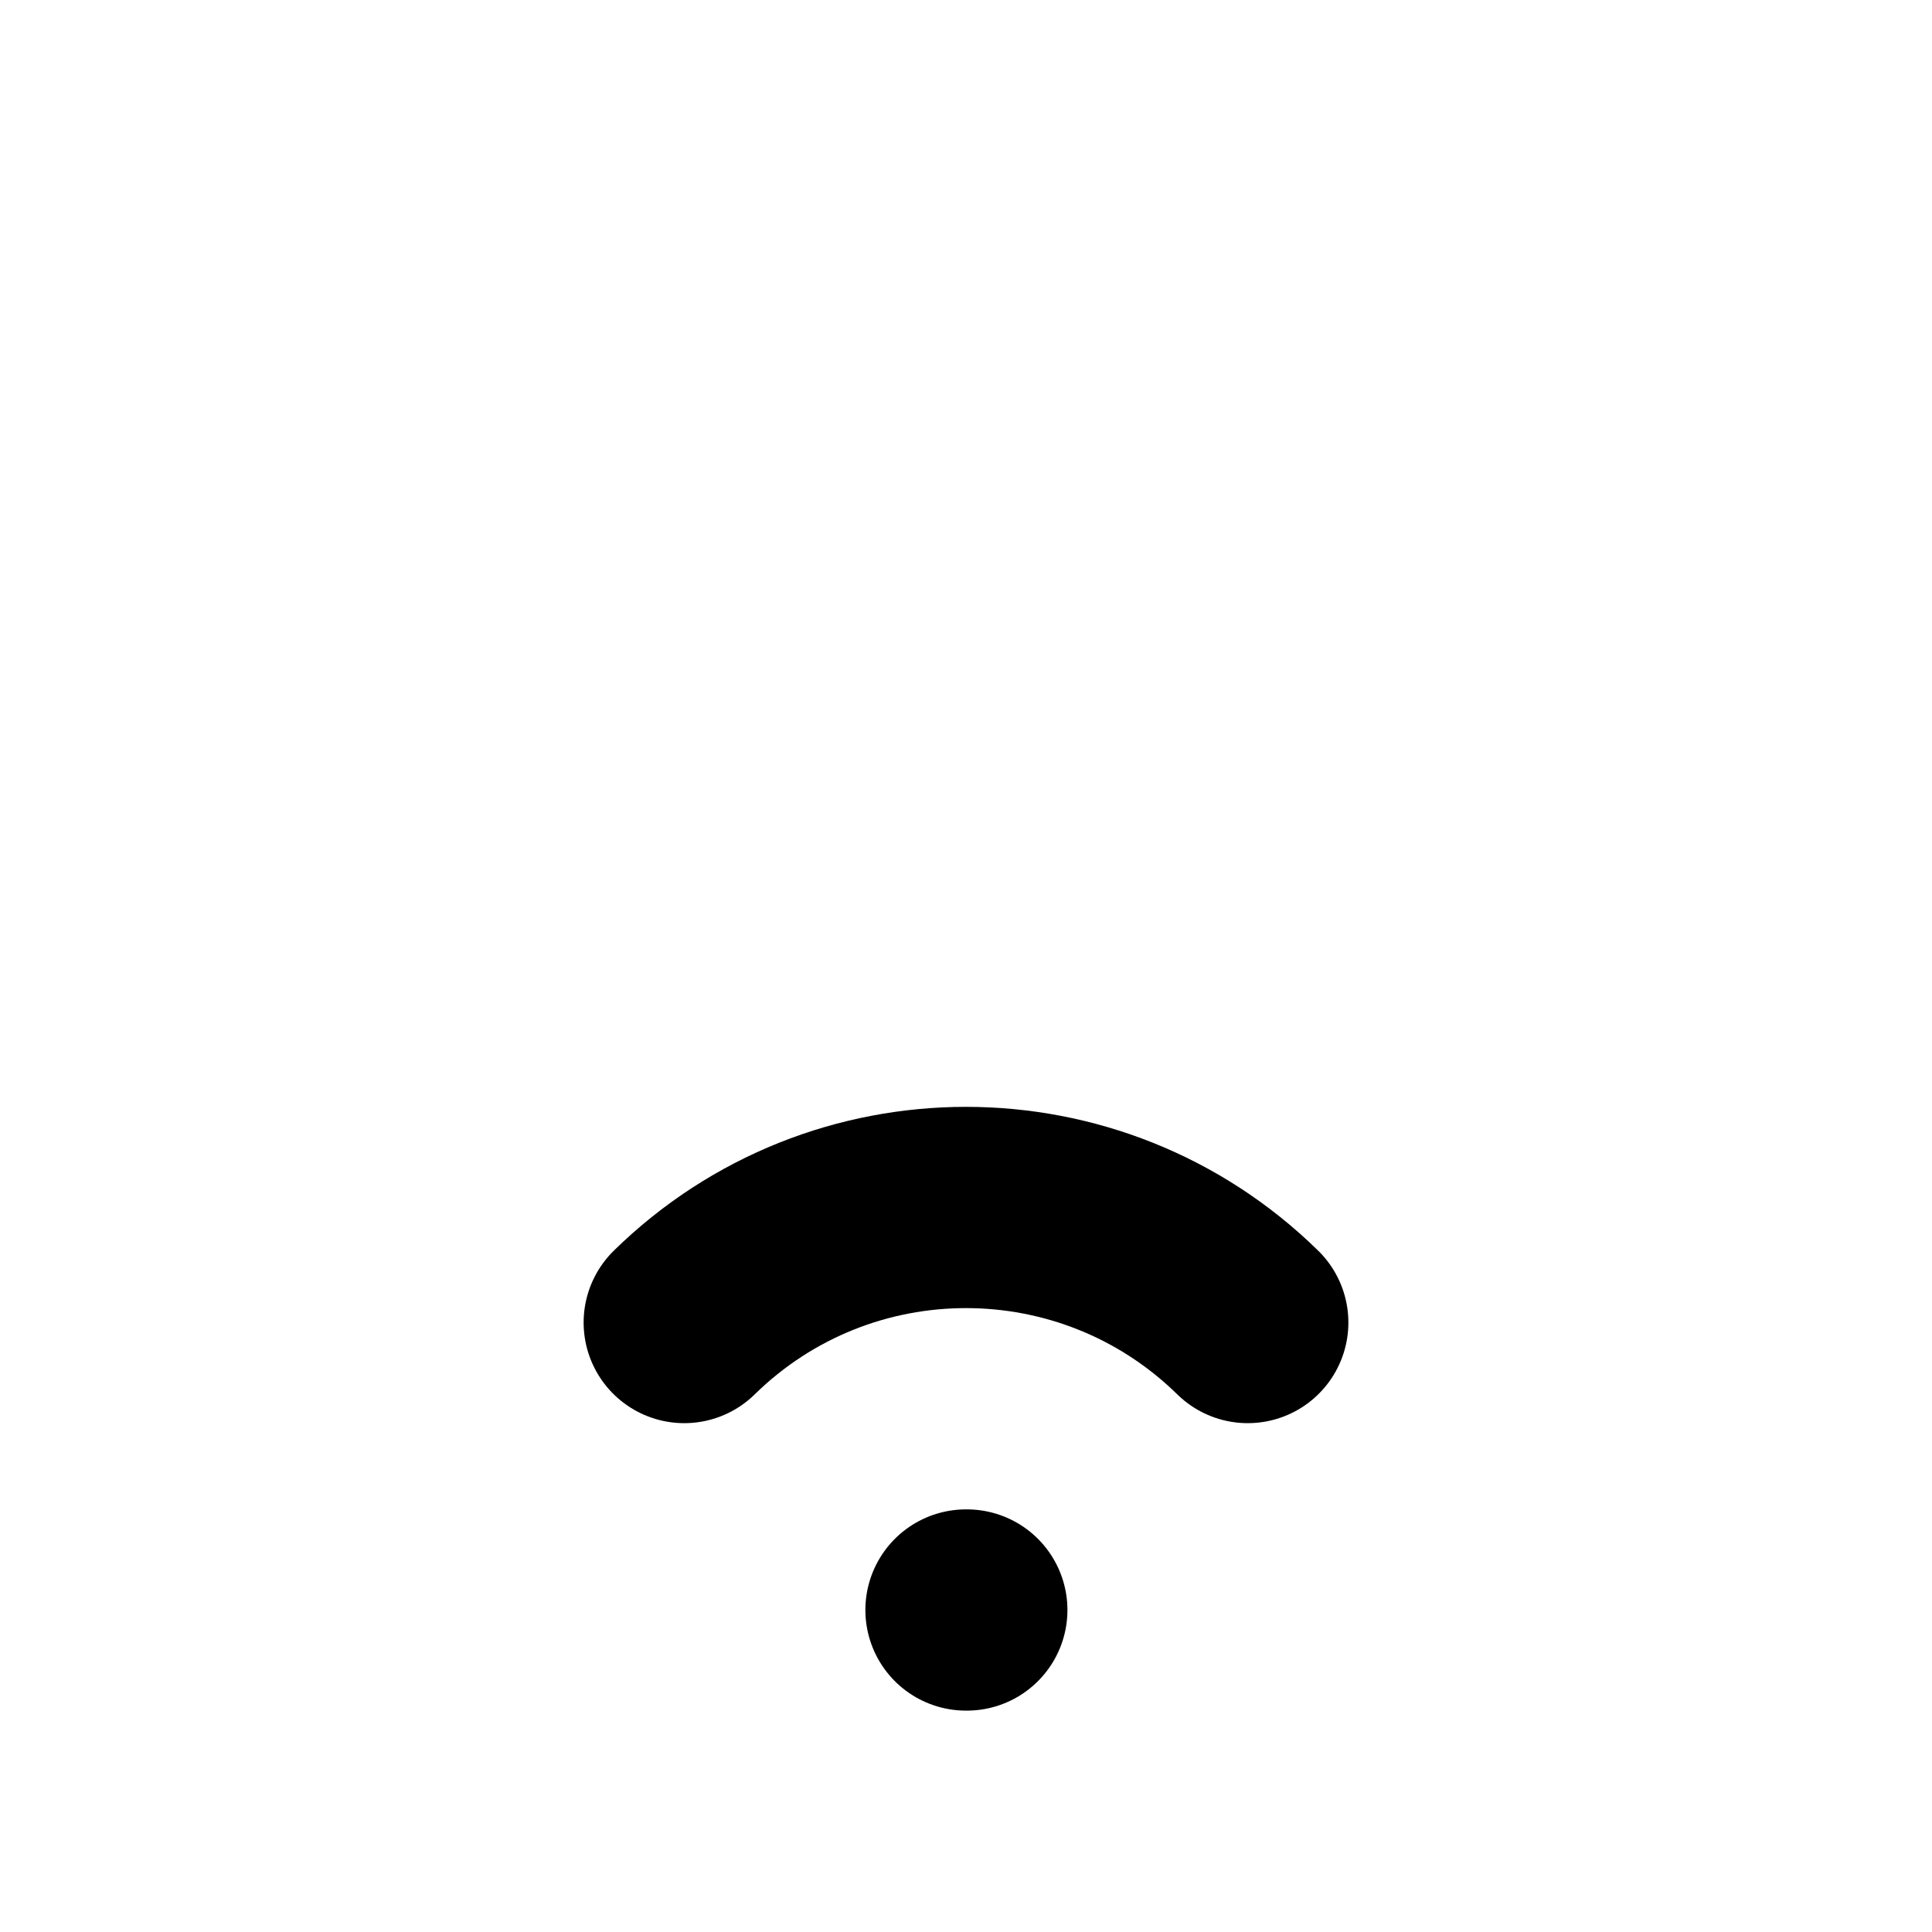
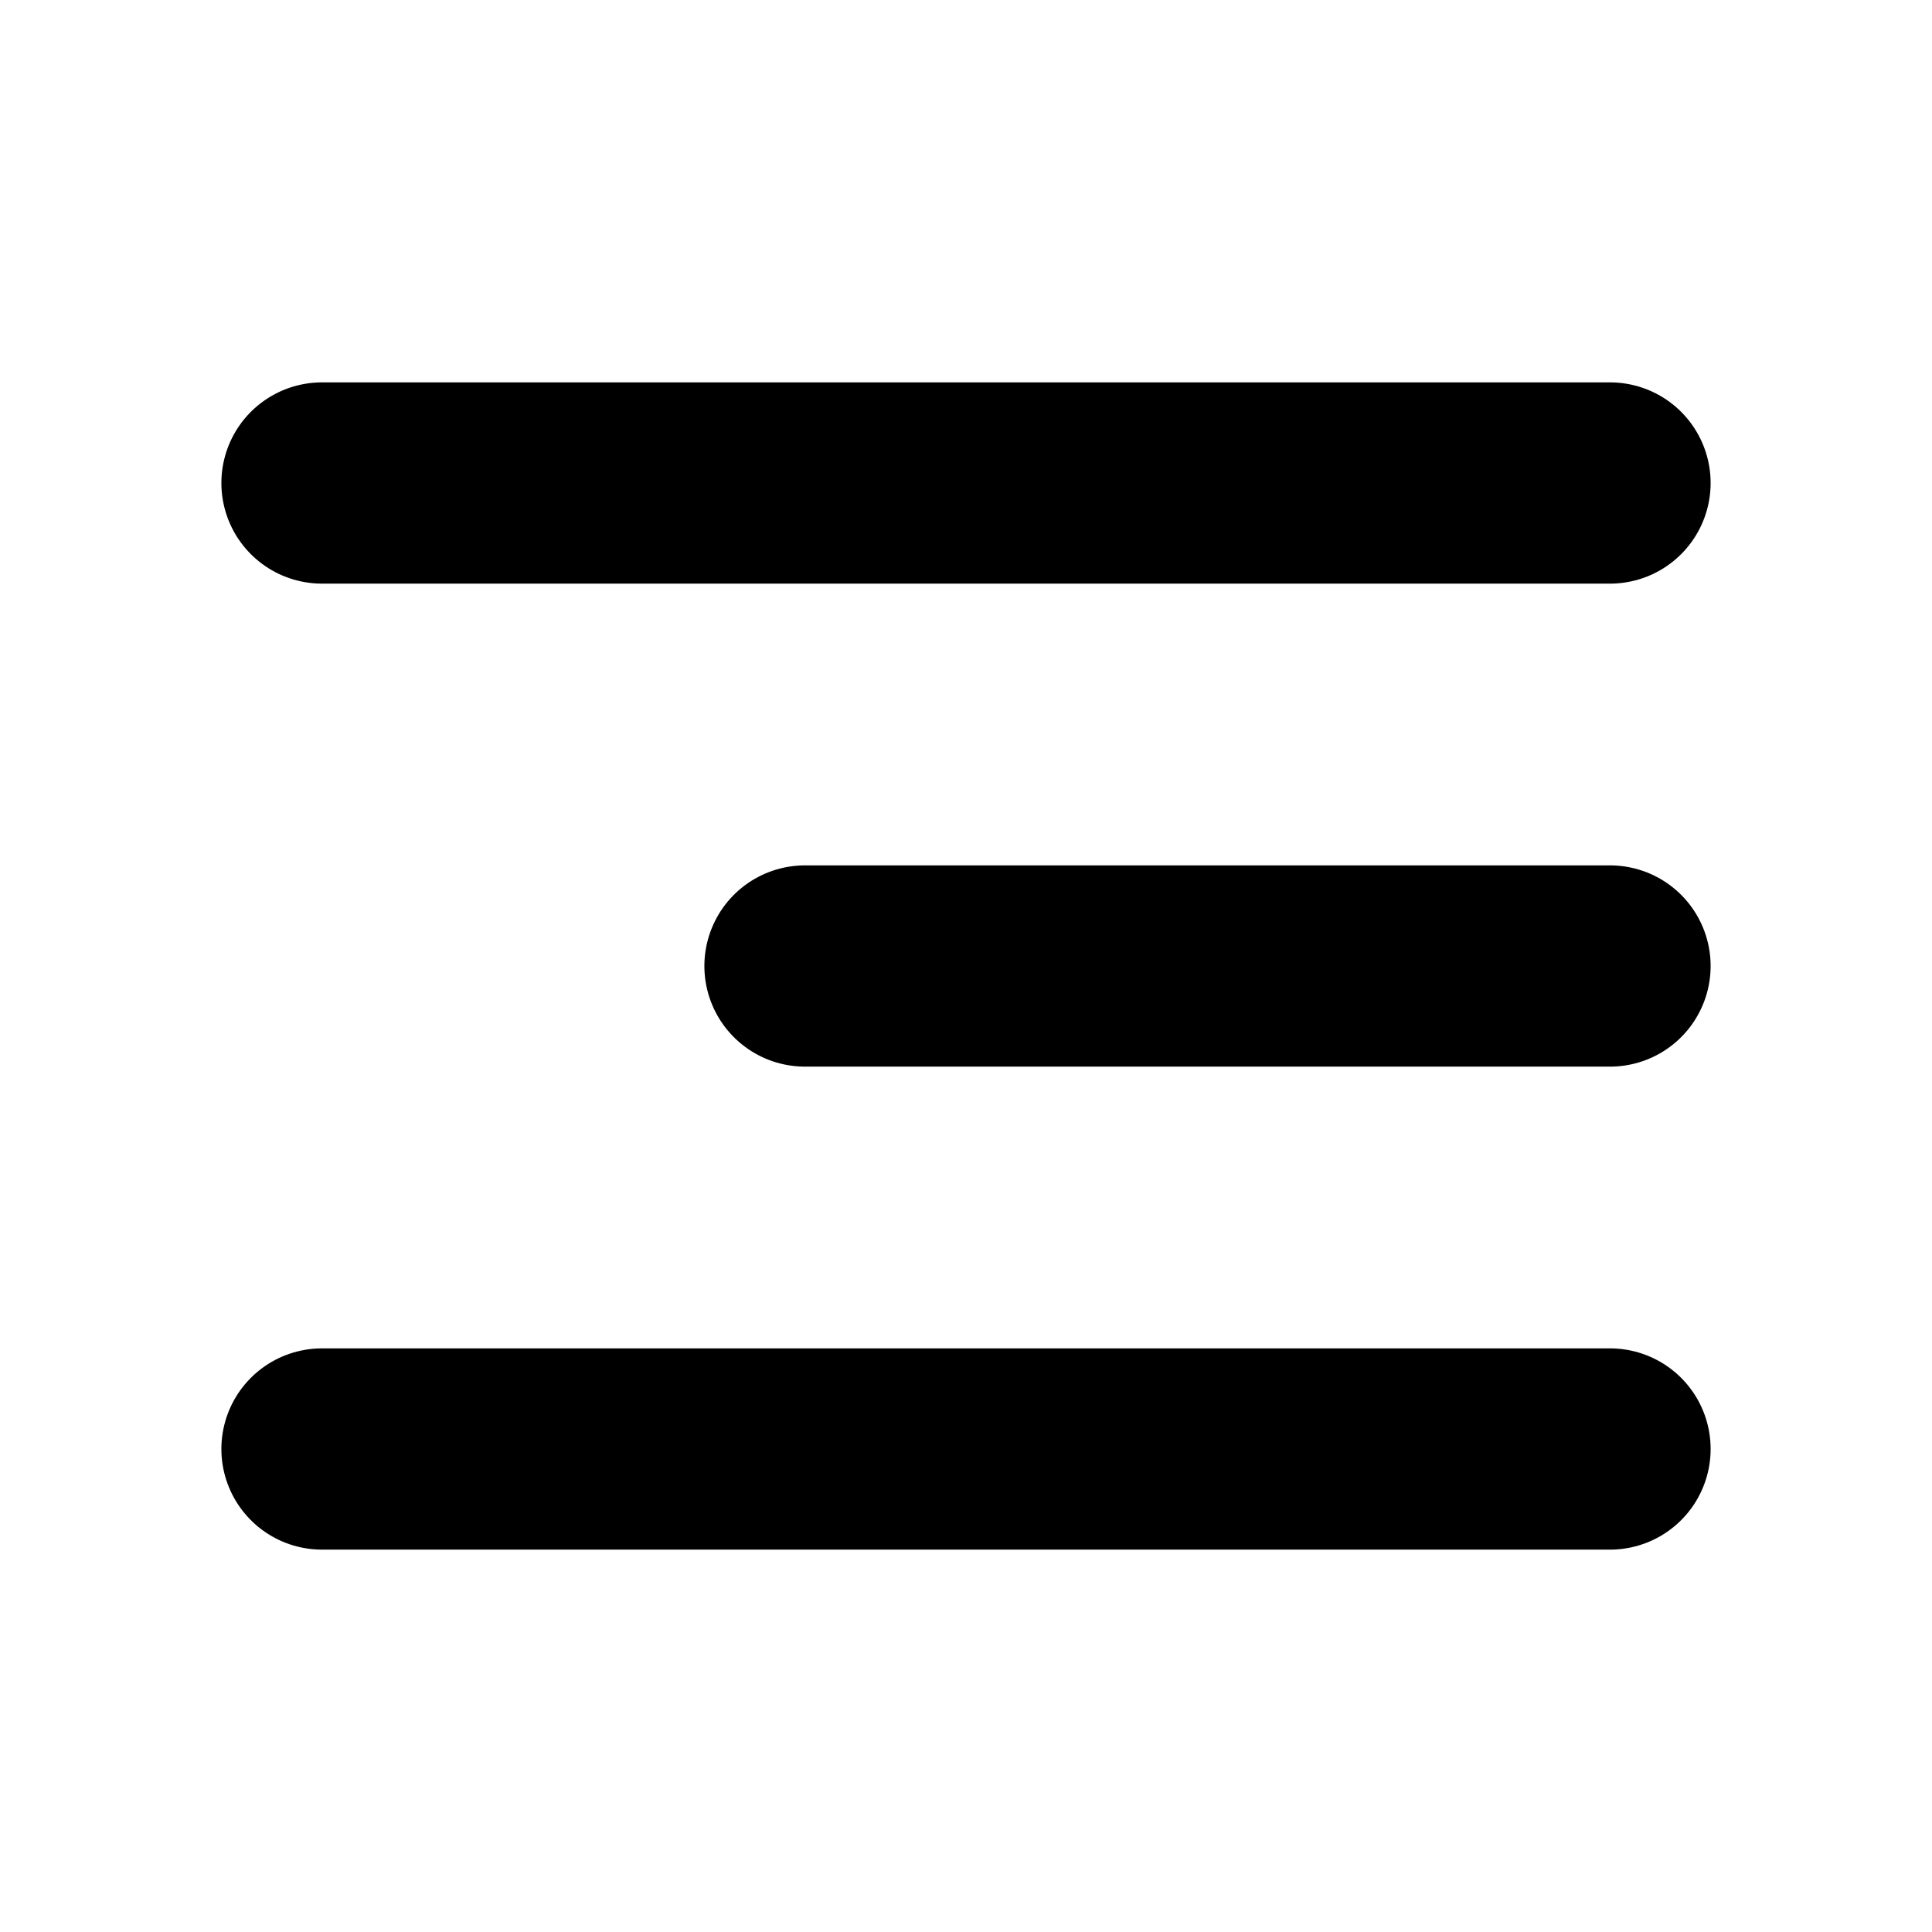
- <svg xmlns="http://www.w3.org/2000/svg" width="24" height="24" viewBox="0 0 24 24" fill="none" stroke="black" stroke-width="2.5" stroke-linecap="round" stroke-linejoin="round" class="lucide lucide-wifi-low-icon lucide-wifi-low">
-   <path d="M12 20h.01" />
-   <path d="M8.5 16.429a5 5 0 0 1 7 0" />
+ <svg xmlns="http://www.w3.org/2000/svg" viewBox="0 0 24 24" fill="none" stroke="black" stroke-width="2.5" stroke-linecap="round">
+   <line x1="4" y1="6" x2="20" y2="6" />
+   <line x1="10" y1="12" x2="20" y2="12" />
+   <line x1="4" y1="18" x2="20" y2="18" />
</svg>
